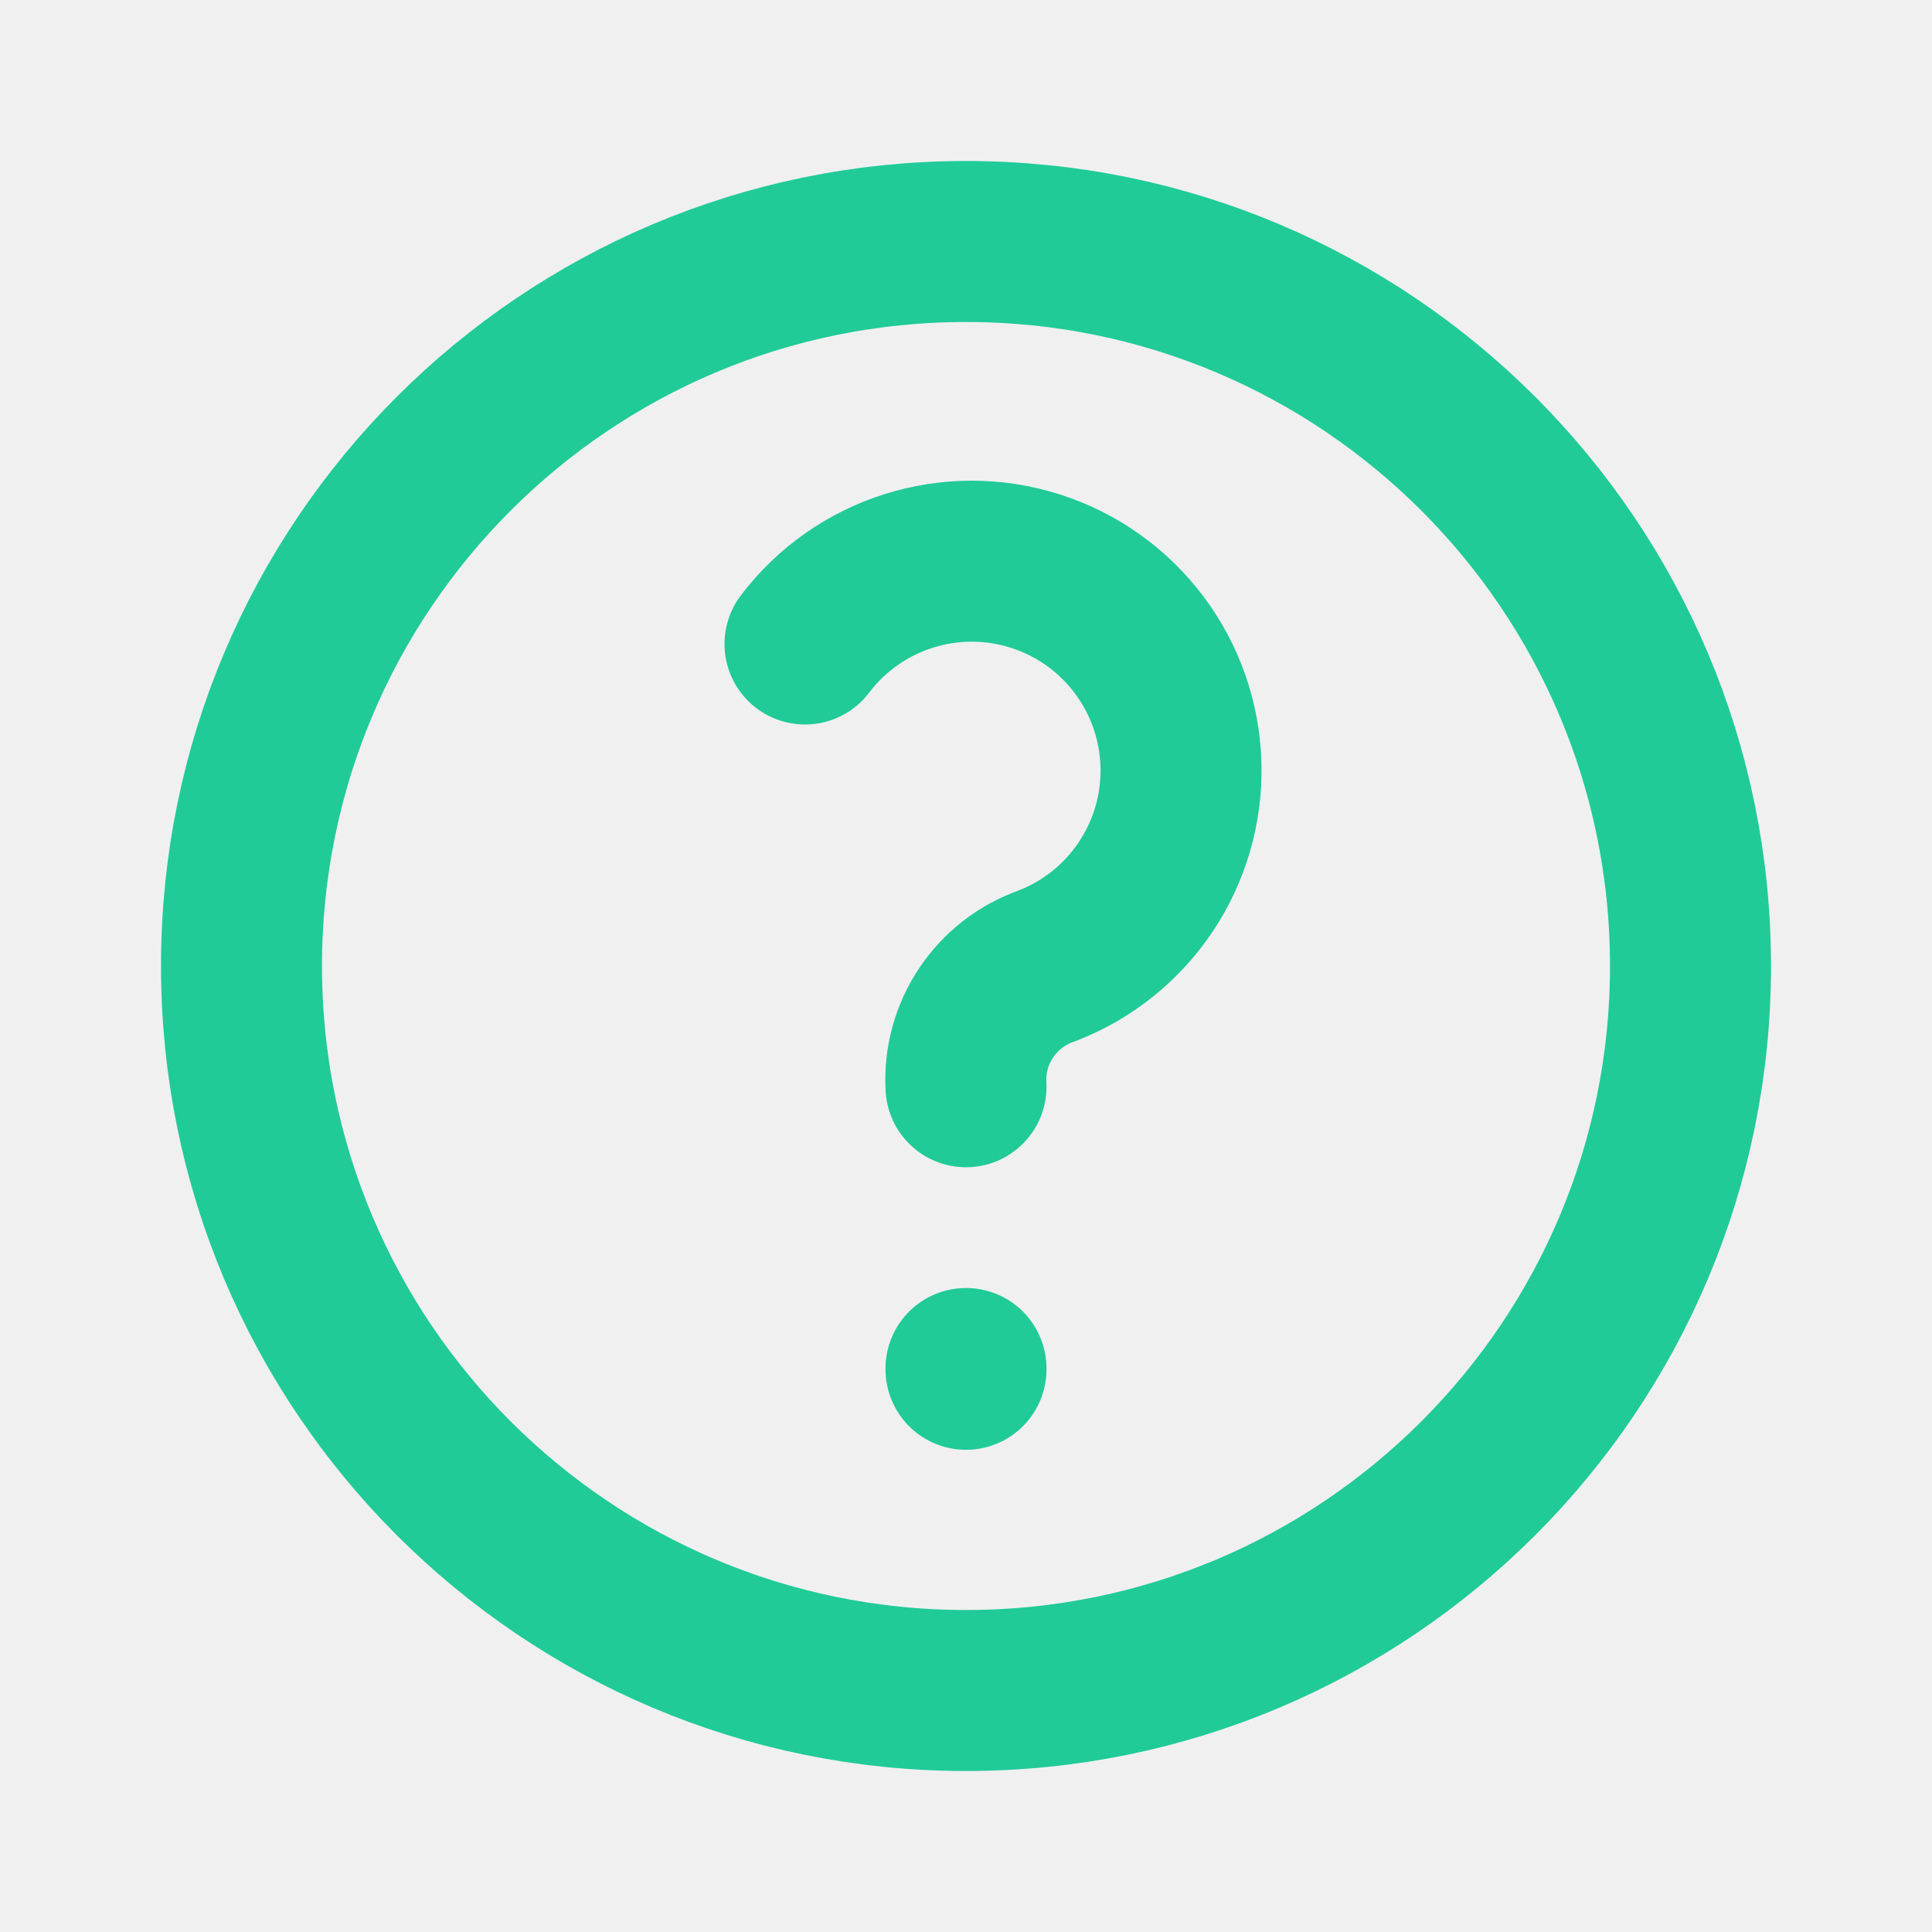
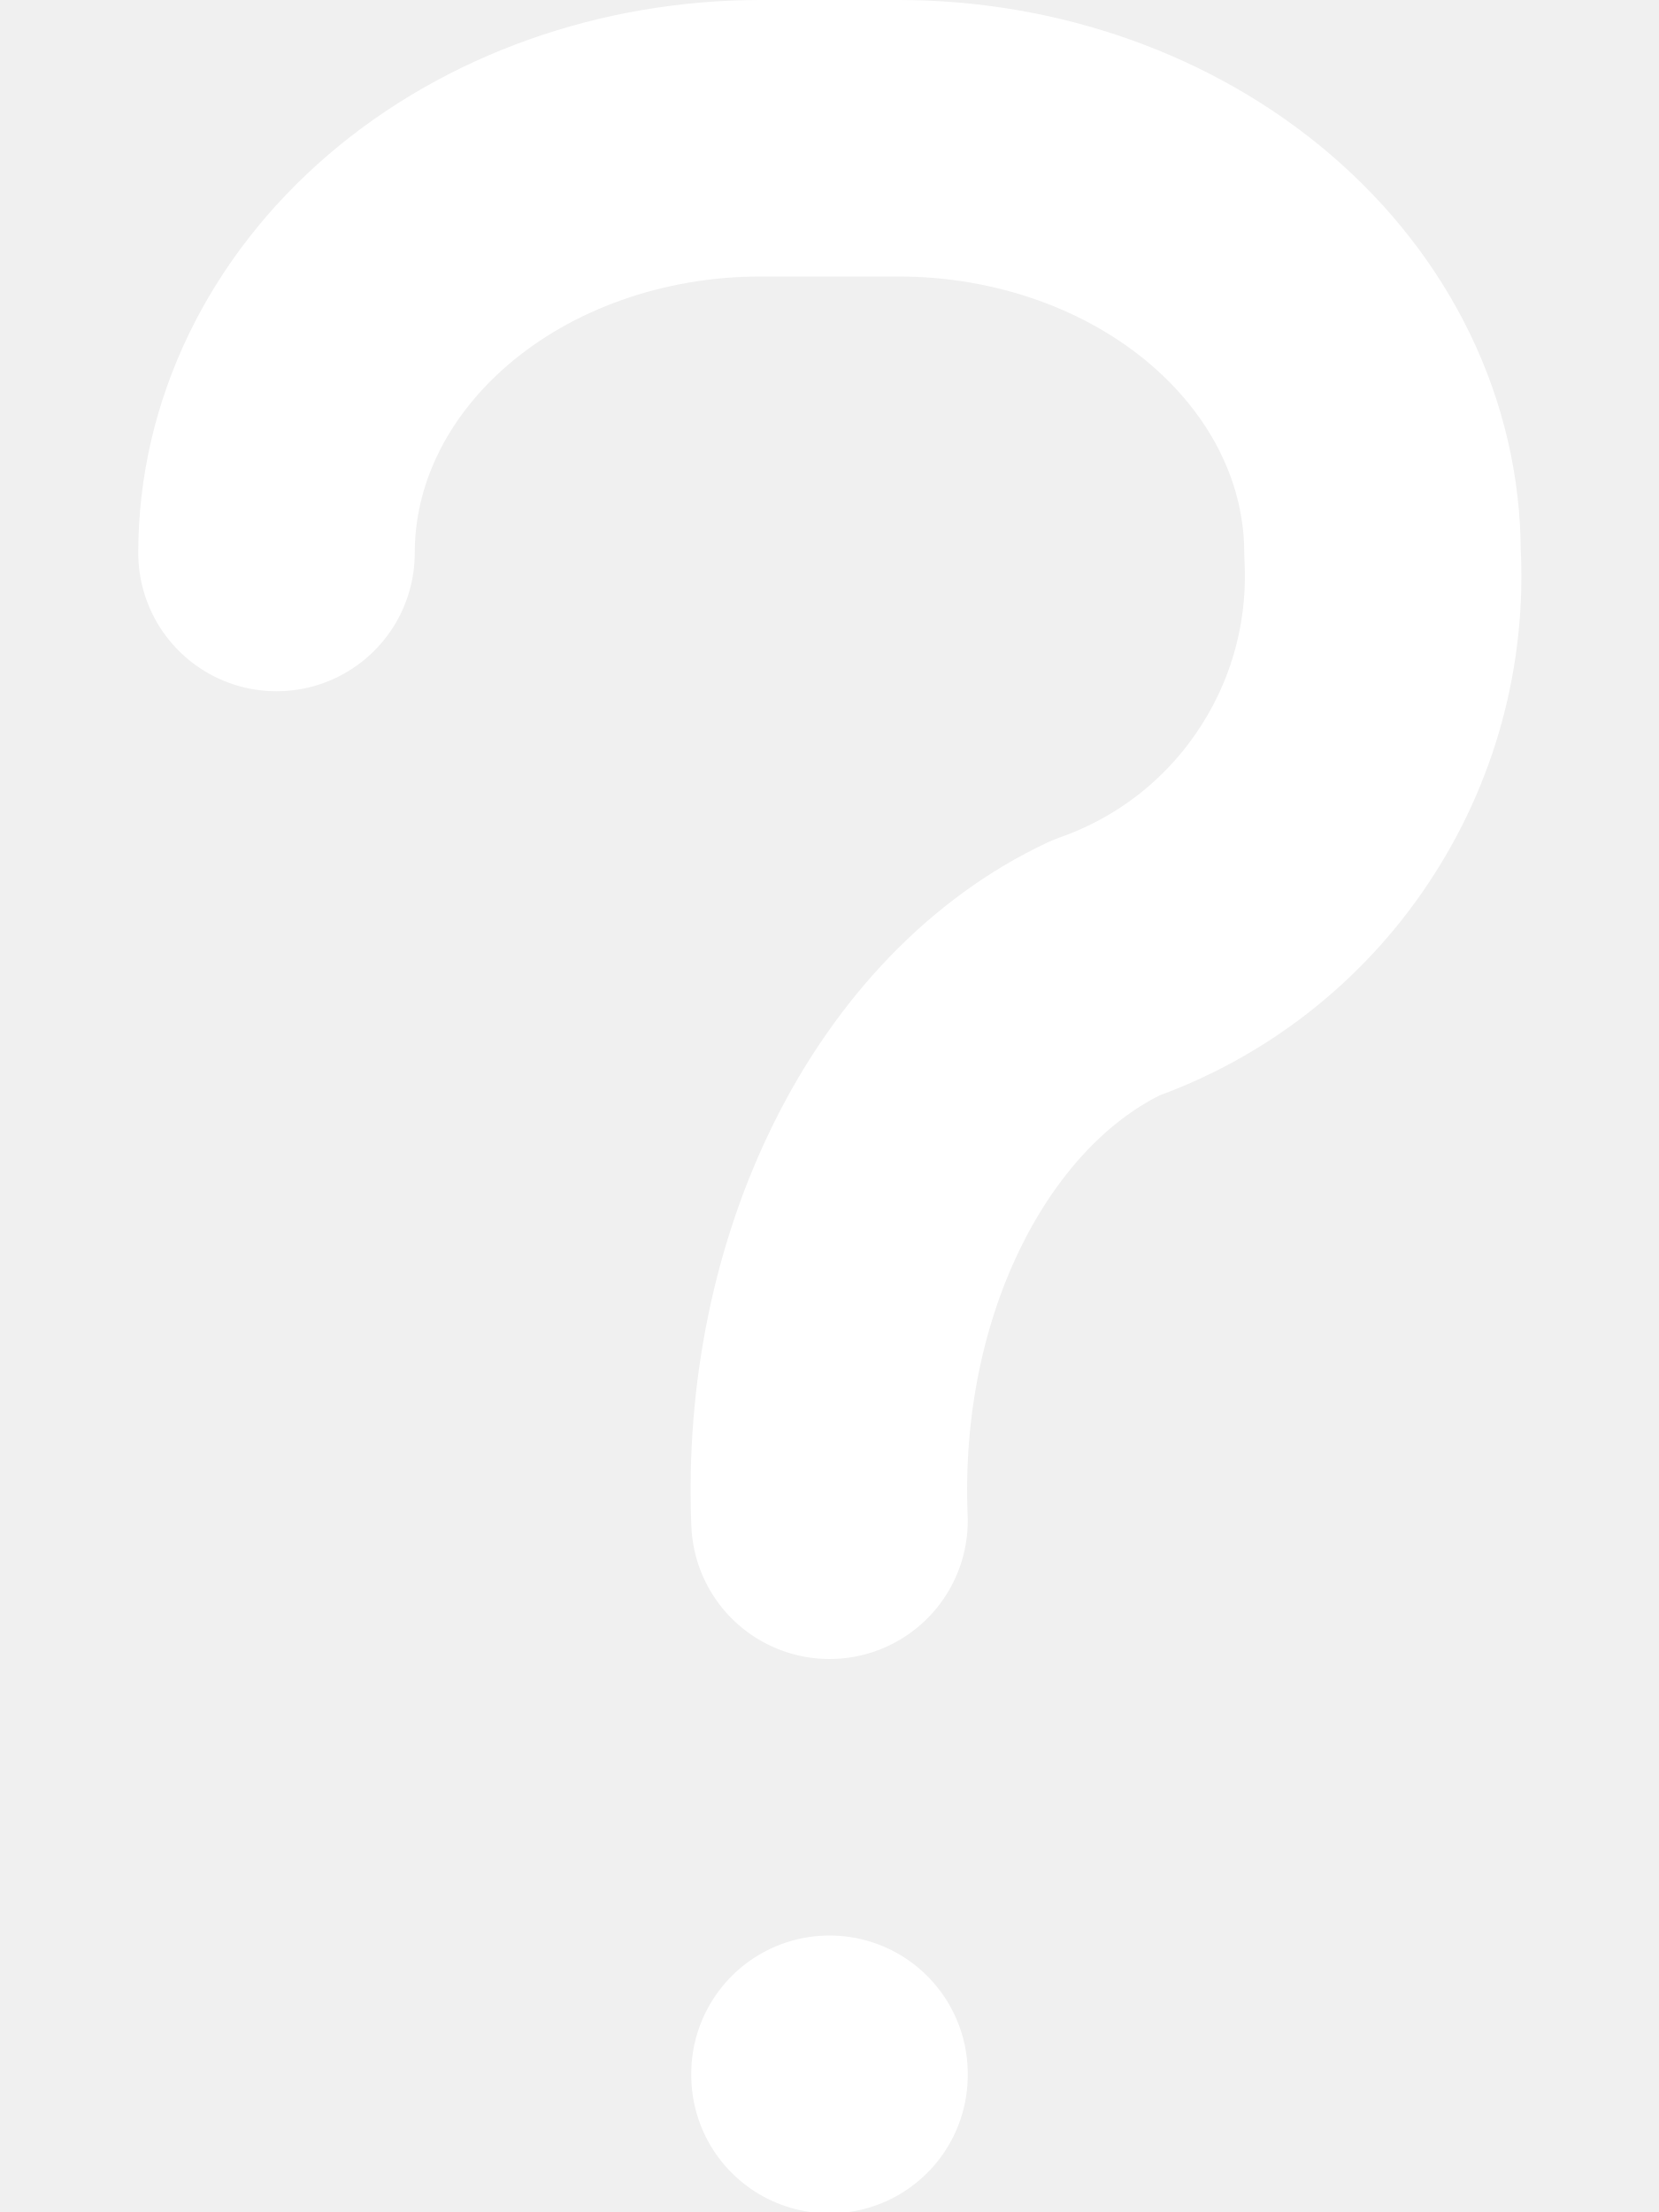
- <svg xmlns="http://www.w3.org/2000/svg" width="256" height="256" viewBox="0 0 24 24" fill="none" stroke="#20cb98" stroke-width="2" stroke-linecap="round" stroke-linejoin="round" class="icon icon-tabler icons-tabler-outline icon-tabler-help">
-   <path stroke="none" d="M0 0h24v24H0z" fill="none" />
-   <path d="M12 12m-9 0a9 9 0 1 0 18 0a9 9 0 1 0 -18 0" />
-   <path d="M12 17l0 .01" />
-   <path d="M12 13.5a1.5 1.5 0 0 1 1 -1.5a2.6 2.6 0 1 0 -3 -4" />
+ <svg xmlns="http://www.w3.org/2000/svg" width="6" height="8" viewBox="0 0 6 8" fill="none">
+   <path d="M1 2C1 1.602 1.184 1.221 1.513 0.939C1.841 0.658 2.286 0.5 2.75 0.5H3.25C3.714 0.5 4.159 0.658 4.487 0.939C4.816 1.221 5 1.602 5 2C5.018 2.325 4.931 2.646 4.75 2.917C4.57 3.188 4.307 3.392 4 3.5C3.693 3.644 3.43 3.917 3.25 4.277C3.069 4.638 2.982 5.067 3 5.5M3 7.5V7.505" stroke="white" stroke-linecap="round" stroke-linejoin="round" />
</svg>
